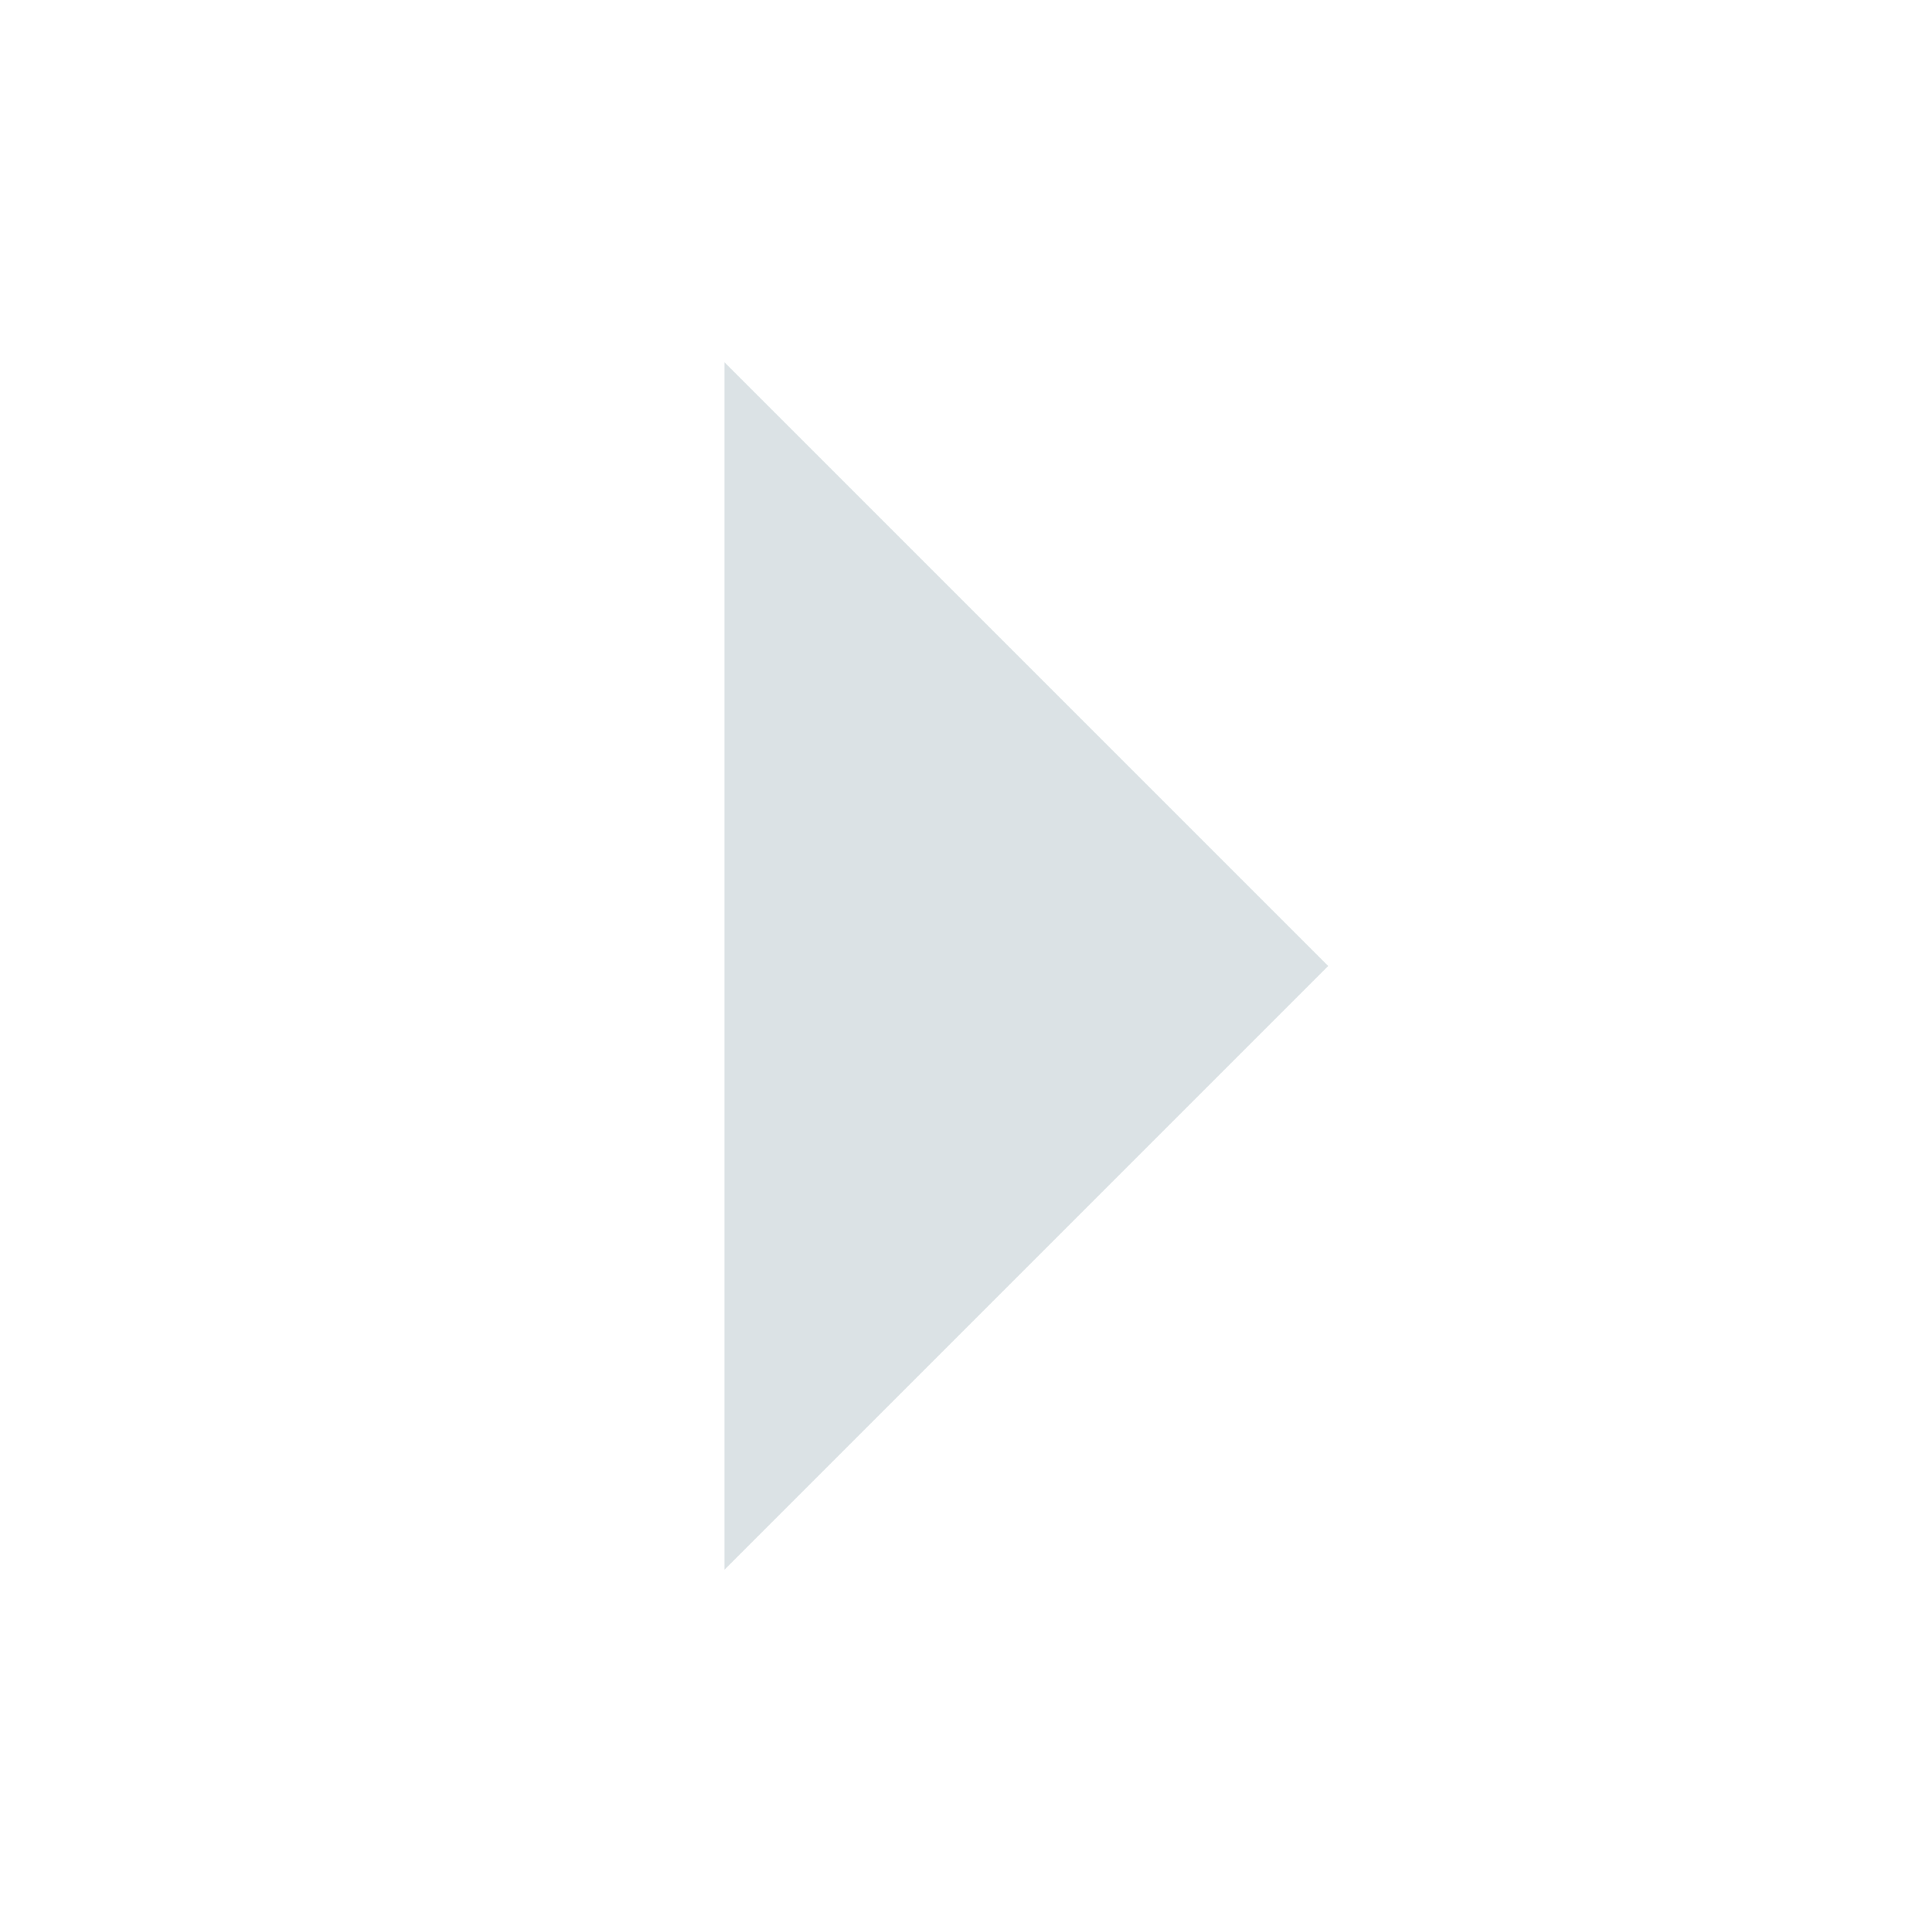
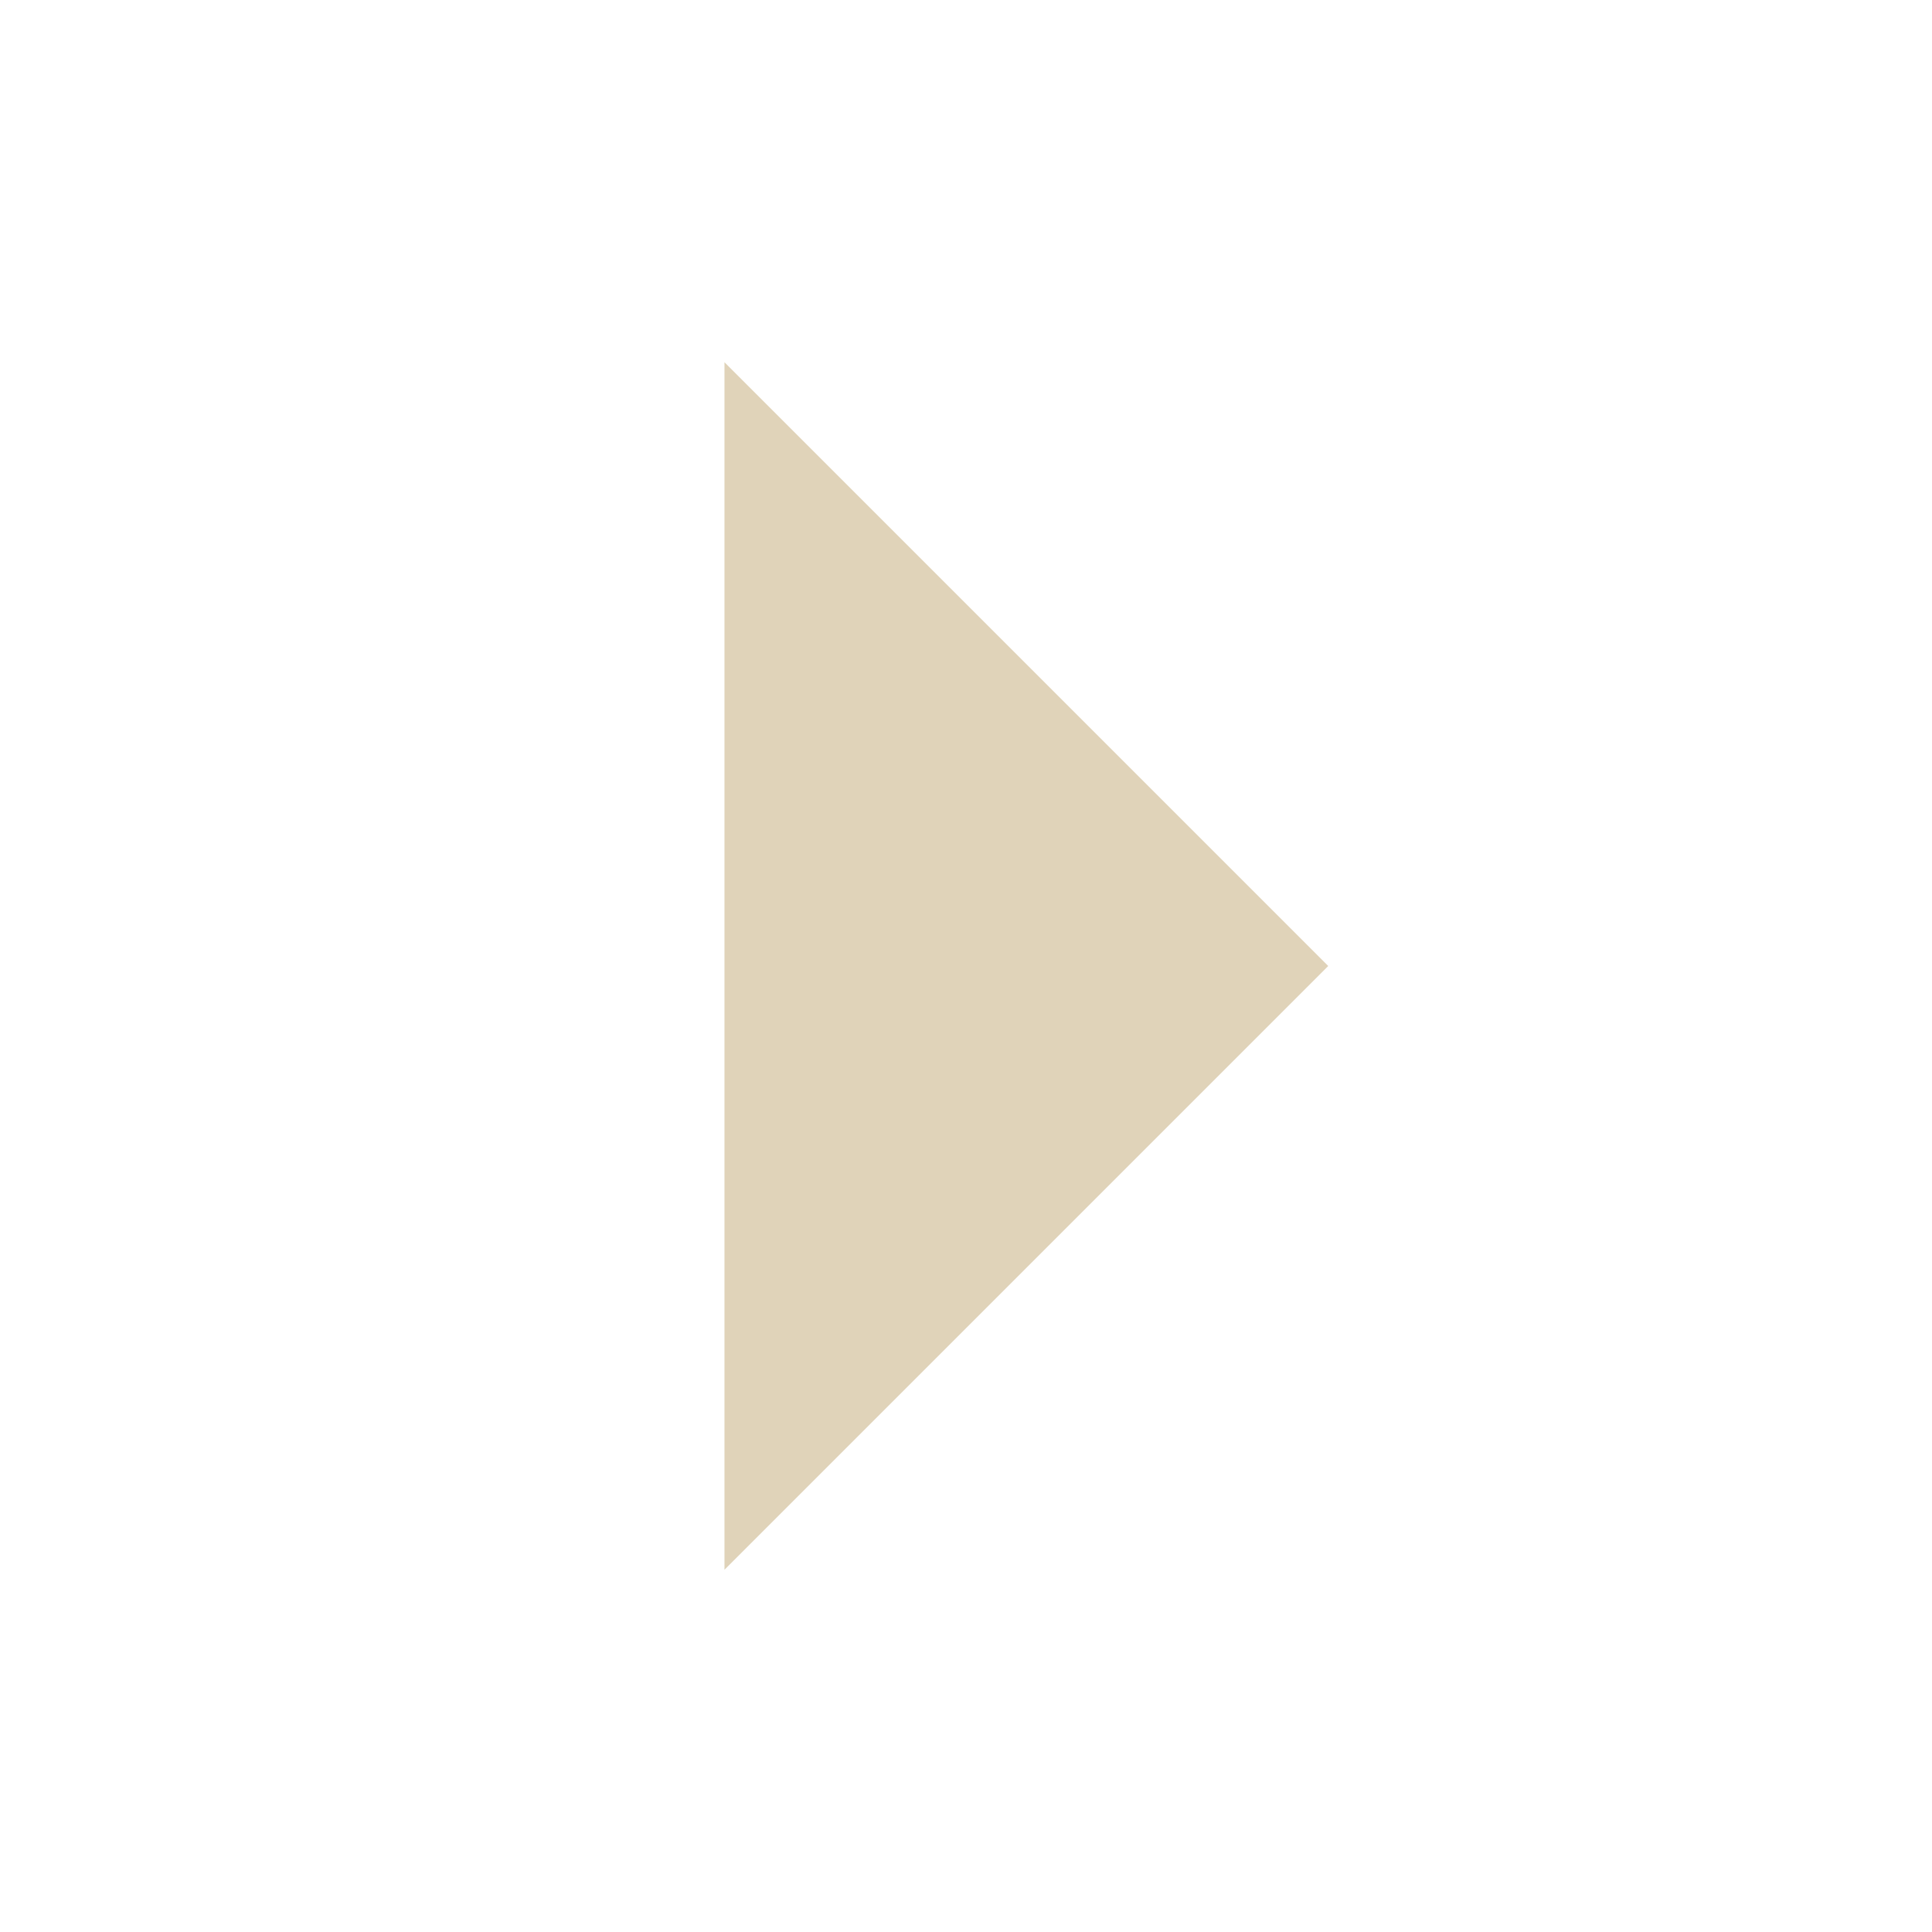
<svg xmlns="http://www.w3.org/2000/svg" height="16" id="svg7384" version="1.1" width="16">
  <defs id="defs7386" />
  <g id="layer9" style="display:inline" transform="translate(-301.0002,-807)" />
  <g id="layer10" style="display:inline" transform="translate(-301.0002,-807)" />
  <g id="layer11" transform="translate(-301.0002,-807)" />
  <g id="layer13" style="display:inline" transform="translate(-301.0002,-807)" />
  <g id="layer14" transform="translate(-301.0002,-807)" />
  <g id="layer15" style="display:inline" transform="translate(-301.0002,-807)" />
  <g id="g71291" style="display:inline" transform="translate(-301.0002,-807)" />
  <g id="g4953" style="display:inline" transform="translate(-301.0002,-807)" />
  <g id="layer12" style="display:inline" transform="translate(-301.0002,-807)">
-     <path d="m 307,820 5,-5 -5,-5 z" id="path6412" style="fill:#cfd8dc;fill-opacity:1;stroke:none;opacity:0.75" />
+     <path d="m 307,820 5,-5 -5,-5 z" id="path6412" style="fill:#d5c4a1;fill-opacity:1;stroke:none;opacity:0.75" />
  </g>
</svg>
